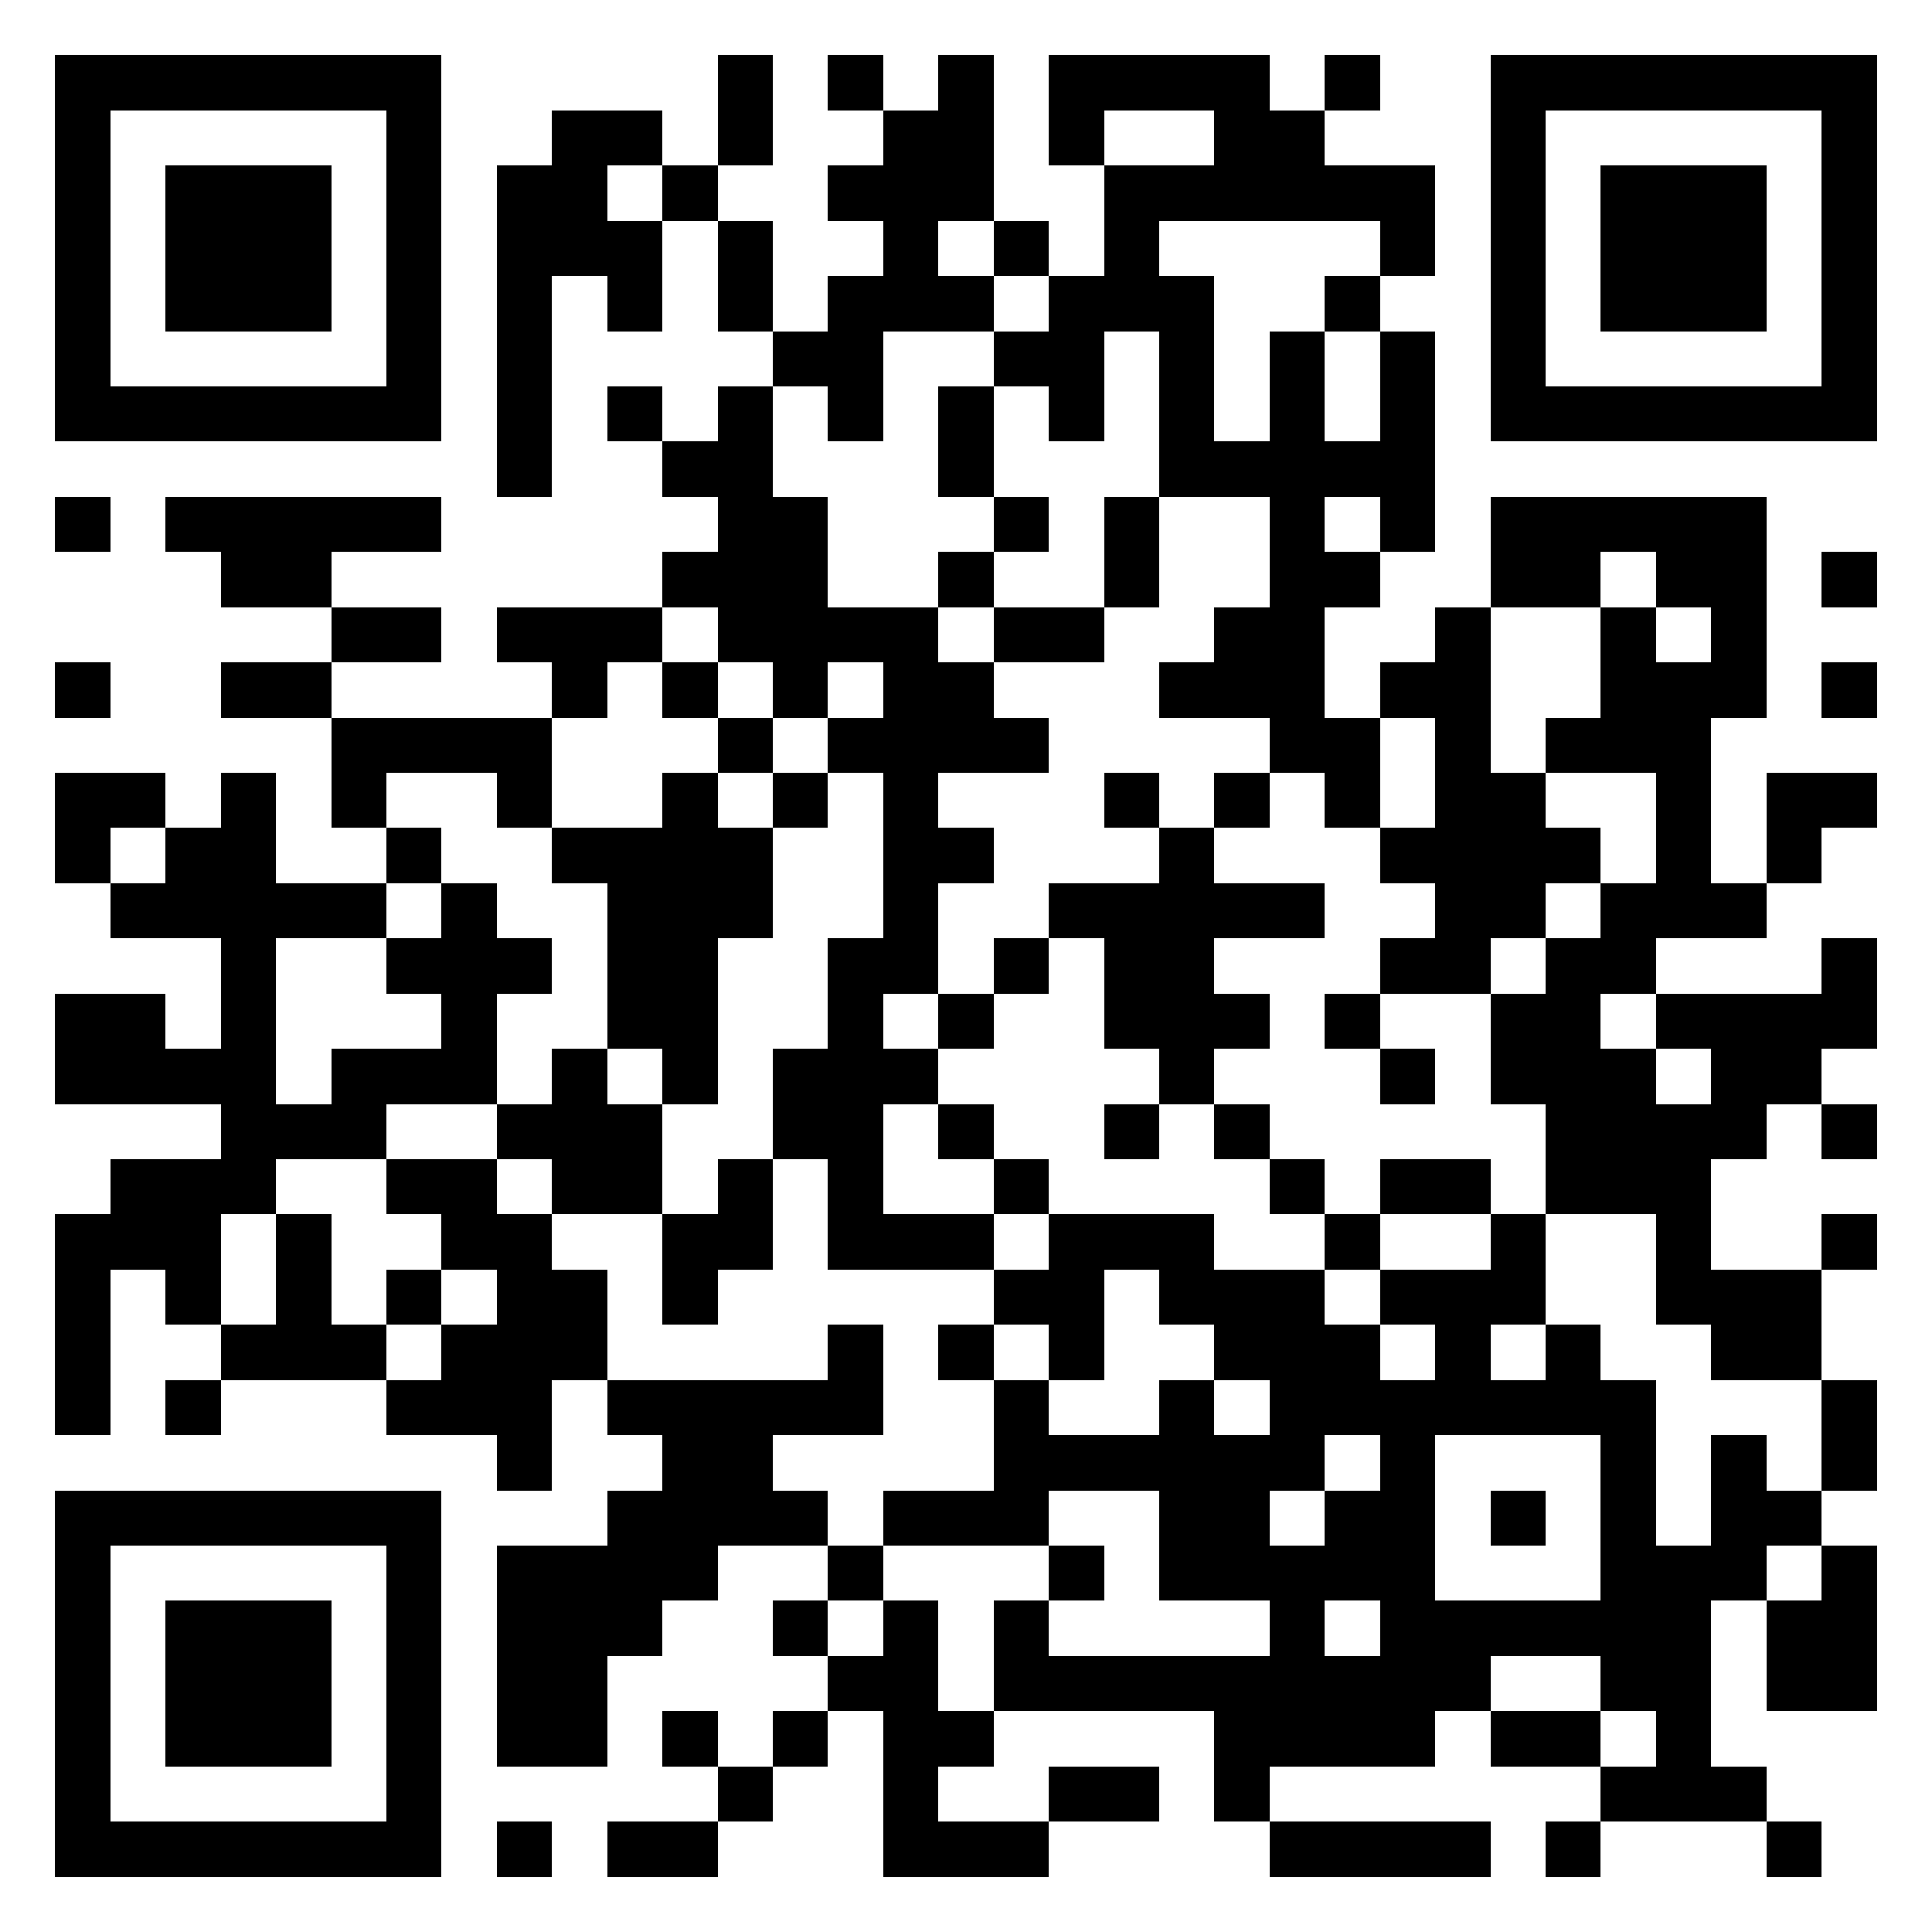
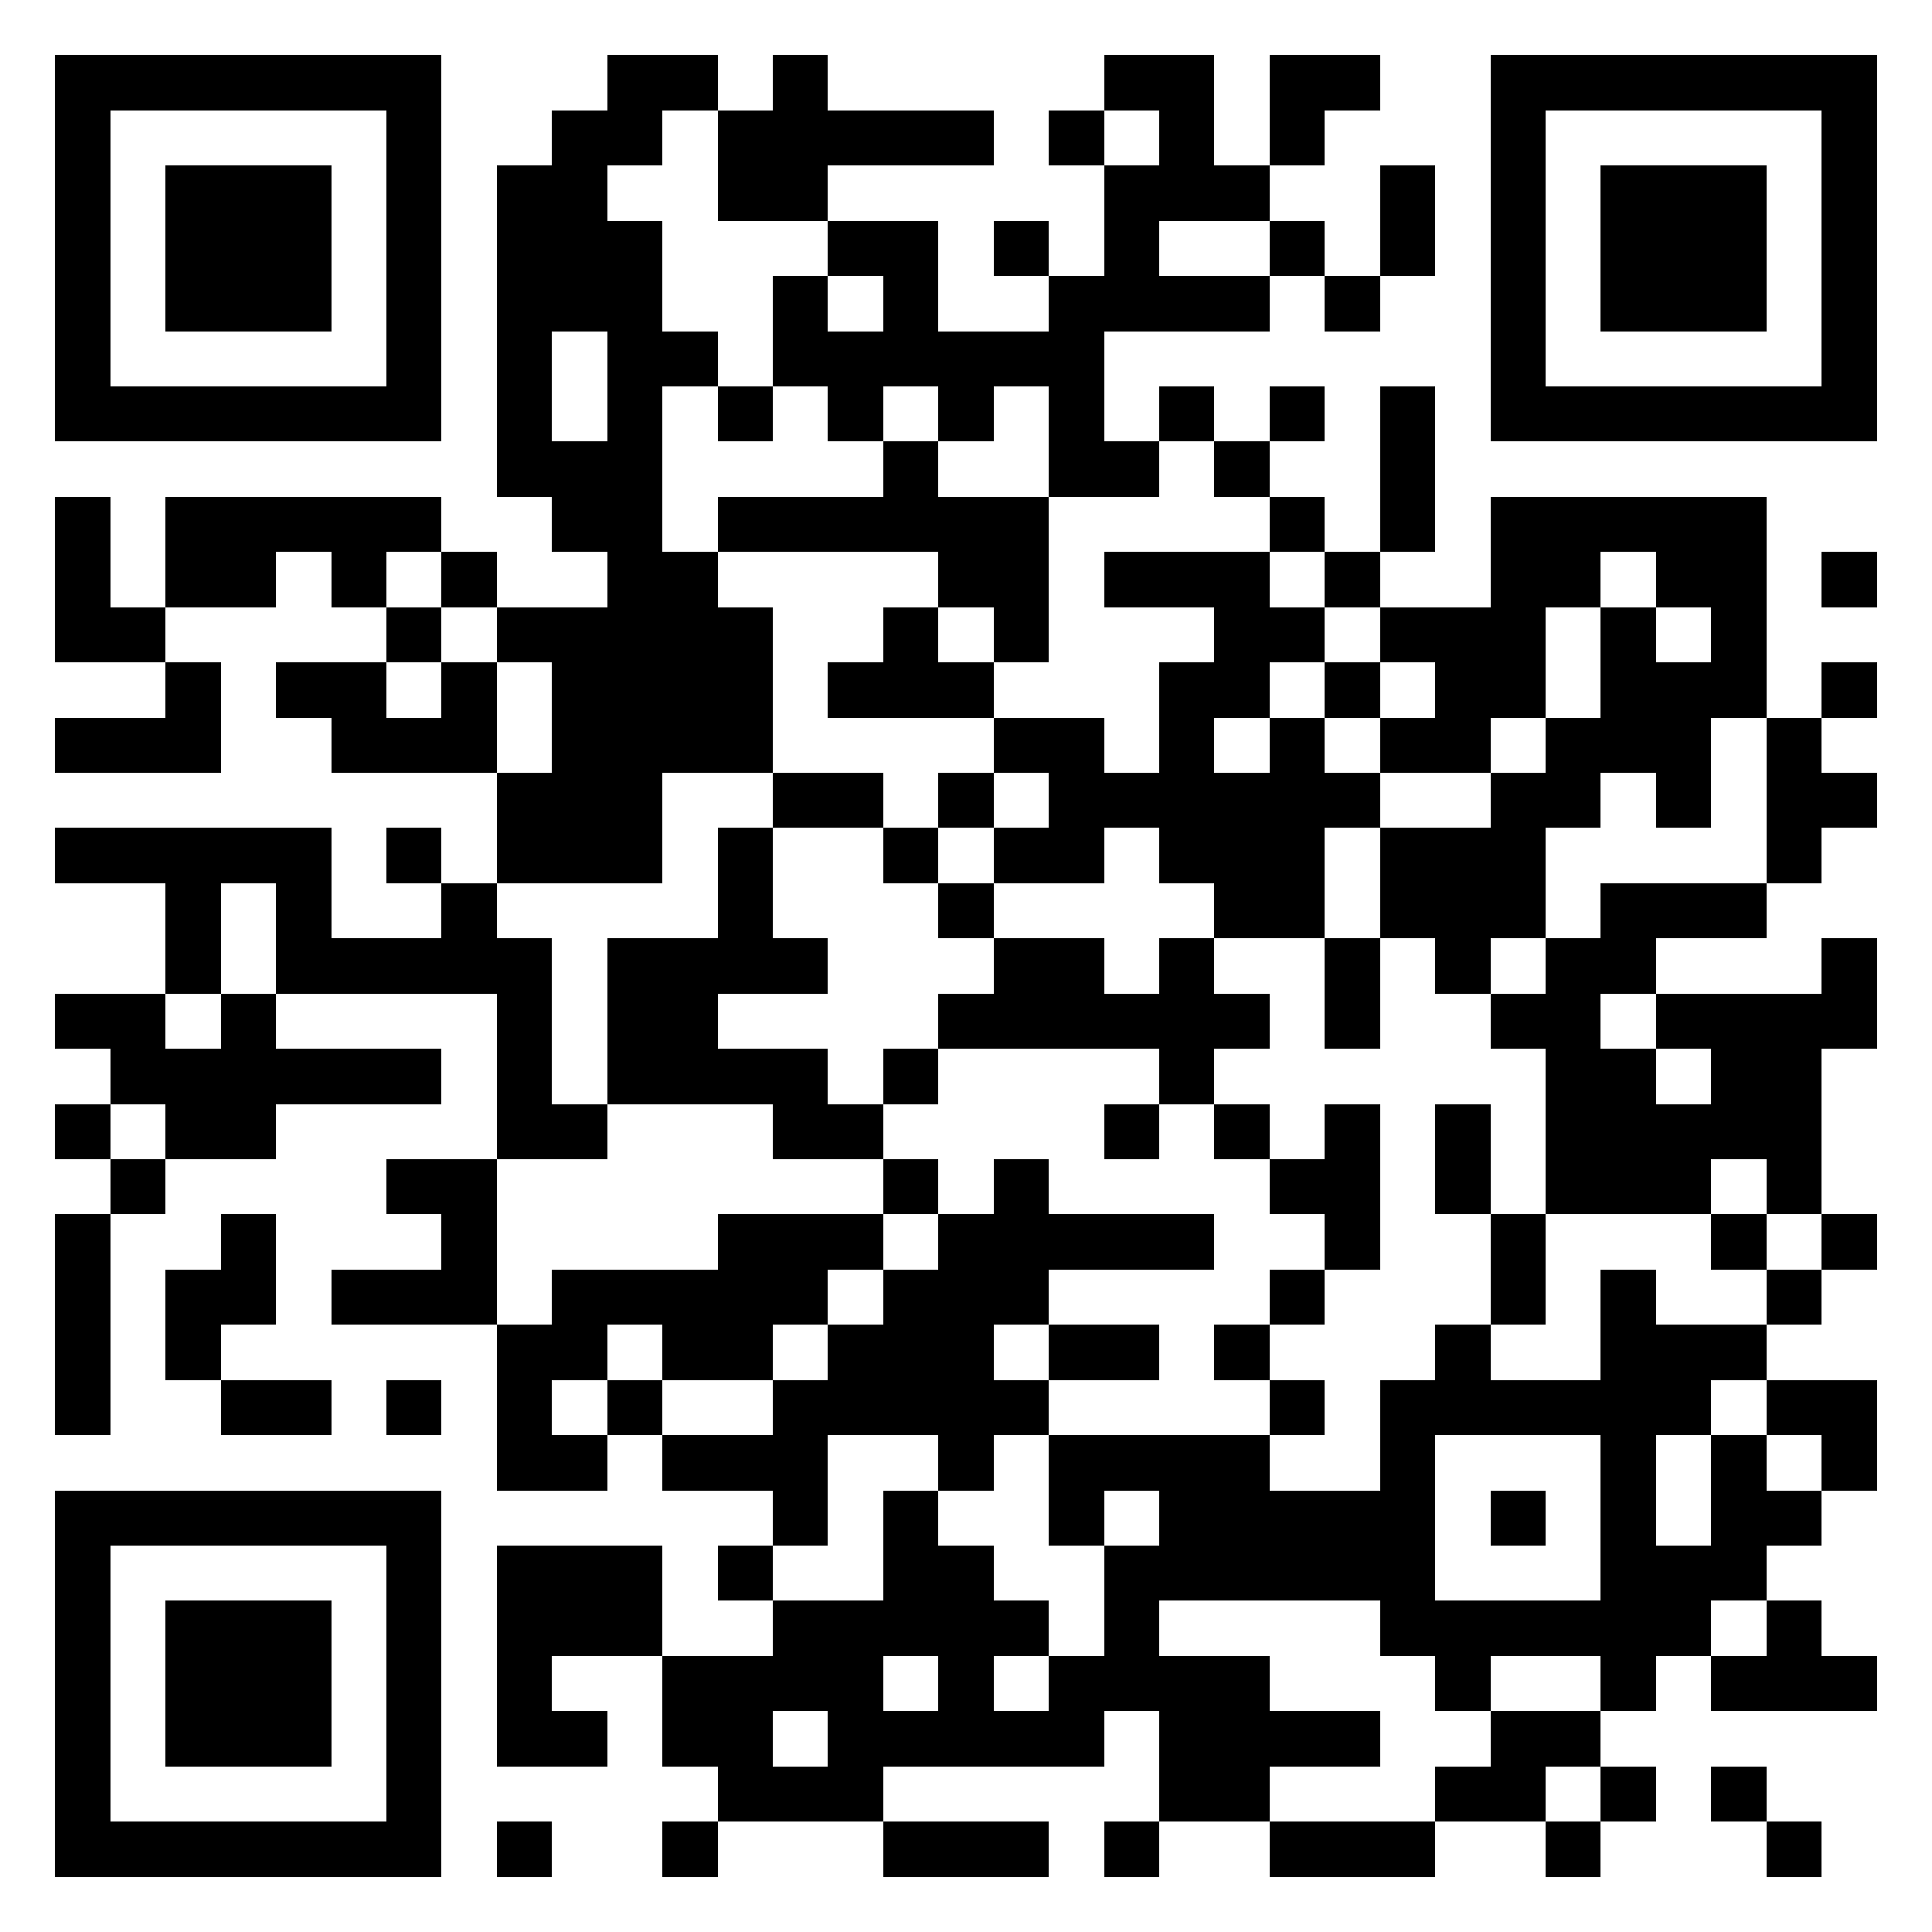
<svg xmlns="http://www.w3.org/2000/svg" viewBox="0 0 35 35" shape-rendering="crispEdges">
  <path fill="#ffffff" d="M0 0h35v35H0z" />
-   <path stroke="#000000" d="M1 1.5h7m5 0h1m1 0h1m1 0h1m1 0h4m1 0h1m2 0h7M1 2.5h1m5 0h1m2 0h2m1 0h1m2 0h2m1 0h1m2 0h2m3 0h1m5 0h1M1 3.5h1m1 0h3m1 0h1m1 0h2m1 0h1m2 0h3m2 0h6m1 0h1m1 0h3m1 0h1M1 4.5h1m1 0h3m1 0h1m1 0h3m1 0h1m2 0h1m1 0h1m1 0h1m4 0h1m1 0h1m1 0h3m1 0h1M1 5.5h1m1 0h3m1 0h1m1 0h1m1 0h1m1 0h1m1 0h3m1 0h3m2 0h1m2 0h1m1 0h3m1 0h1M1 6.5h1m5 0h1m1 0h1m4 0h2m2 0h2m1 0h1m1 0h1m1 0h1m1 0h1m5 0h1M1 7.5h7m1 0h1m1 0h1m1 0h1m1 0h1m1 0h1m1 0h1m1 0h1m1 0h1m1 0h1m1 0h7M9 8.5h1m2 0h2m3 0h1m3 0h5M1 9.5h1m1 0h5m5 0h2m3 0h1m1 0h1m2 0h1m1 0h1m1 0h5M4 10.5h2m6 0h3m2 0h1m2 0h1m2 0h2m2 0h2m1 0h2m1 0h1M6 11.5h2m1 0h3m1 0h4m1 0h2m2 0h2m2 0h1m2 0h1m1 0h1M1 12.5h1m2 0h2m4 0h1m1 0h1m1 0h1m1 0h2m3 0h3m1 0h2m2 0h3m1 0h1M6 13.5h4m3 0h1m1 0h4m4 0h2m1 0h1m1 0h3M1 14.5h2m1 0h1m1 0h1m2 0h1m2 0h1m1 0h1m1 0h1m3 0h1m1 0h1m1 0h1m1 0h2m2 0h1m1 0h2M1 15.5h1m1 0h2m2 0h1m2 0h4m2 0h2m3 0h1m3 0h4m1 0h1m1 0h1M2 16.5h5m1 0h1m2 0h3m2 0h1m2 0h5m2 0h2m1 0h3M4 17.5h1m2 0h3m1 0h2m2 0h2m1 0h1m1 0h2m3 0h2m1 0h2m3 0h1M1 18.5h2m1 0h1m3 0h1m2 0h2m2 0h1m1 0h1m2 0h3m1 0h1m2 0h2m1 0h4M1 19.5h4m1 0h3m1 0h1m1 0h1m1 0h3m4 0h1m3 0h1m1 0h3m1 0h2M4 20.5h3m2 0h3m2 0h2m1 0h1m2 0h1m1 0h1m5 0h4m1 0h1M2 21.5h3m2 0h2m1 0h2m1 0h1m1 0h1m2 0h1m4 0h1m1 0h2m1 0h3M1 22.5h3m1 0h1m2 0h2m2 0h2m1 0h3m1 0h3m2 0h1m2 0h1m2 0h1m2 0h1M1 23.5h1m1 0h1m1 0h1m1 0h1m1 0h2m1 0h1m5 0h2m1 0h3m1 0h3m2 0h3M1 24.5h1m2 0h3m1 0h3m4 0h1m1 0h1m1 0h1m2 0h3m1 0h1m1 0h1m2 0h2M1 25.5h1m1 0h1m3 0h3m1 0h5m2 0h1m2 0h1m1 0h7m3 0h1M9 26.5h1m2 0h2m4 0h6m1 0h1m3 0h1m1 0h1m1 0h1M1 27.5h7m3 0h4m1 0h3m2 0h2m1 0h2m1 0h1m1 0h1m1 0h2M1 28.5h1m5 0h1m1 0h4m2 0h1m3 0h1m1 0h5m3 0h3m1 0h1M1 29.5h1m1 0h3m1 0h1m1 0h3m2 0h1m1 0h1m1 0h1m4 0h1m1 0h6m1 0h2M1 30.5h1m1 0h3m1 0h1m1 0h2m4 0h2m1 0h9m2 0h2m1 0h2M1 31.5h1m1 0h3m1 0h1m1 0h2m1 0h1m1 0h1m1 0h2m4 0h4m1 0h2m1 0h1M1 32.5h1m5 0h1m5 0h1m2 0h1m2 0h2m1 0h1m6 0h3M1 33.5h7m1 0h1m1 0h2m3 0h3m4 0h4m1 0h1m3 0h1" />
+   <path stroke="#000000" d="M1 1.5h7m3 0h2m1 0h1m5 0h2m1 0h2m2 0h7M1 2.5h1m5 0h1m2 0h2m1 0h5m1 0h1m1 0h1m1 0h1m3 0h1m5 0h1M1 3.5h1m1 0h3m1 0h1m1 0h2m2 0h2m5 0h3m2 0h1m1 0h1m1 0h3m1 0h1M1 4.5h1m1 0h3m1 0h1m1 0h3m3 0h2m1 0h1m1 0h1m2 0h1m1 0h1m1 0h1m1 0h3m1 0h1M1 5.5h1m1 0h3m1 0h1m1 0h3m2 0h1m1 0h1m2 0h4m1 0h1m2 0h1m1 0h3m1 0h1M1 6.5h1m5 0h1m1 0h1m1 0h2m1 0h6m7 0h1m5 0h1M1 7.5h7m1 0h1m1 0h1m1 0h1m1 0h1m1 0h1m1 0h1m1 0h1m1 0h1m1 0h1m1 0h7M9 8.5h3m4 0h1m2 0h2m1 0h1m2 0h1M1 9.5h1m1 0h5m2 0h2m1 0h6m4 0h1m1 0h1m1 0h5M1 10.5h1m1 0h2m1 0h1m1 0h1m2 0h2m4 0h2m1 0h3m1 0h1m2 0h2m1 0h2m1 0h1M1 11.5h2m4 0h1m1 0h5m2 0h1m1 0h1m3 0h2m1 0h3m1 0h1m1 0h1M3 12.5h1m1 0h2m1 0h1m1 0h4m1 0h3m3 0h2m1 0h1m1 0h2m1 0h3m1 0h1M1 13.5h3m2 0h3m1 0h4m4 0h2m1 0h1m1 0h1m1 0h2m1 0h3m1 0h1M9 14.5h3m2 0h2m1 0h1m1 0h6m2 0h2m1 0h1m1 0h2M1 15.5h5m1 0h1m1 0h3m1 0h1m2 0h1m1 0h2m1 0h3m1 0h3m4 0h1M3 16.5h1m1 0h1m2 0h1m4 0h1m3 0h1m4 0h2m1 0h3m1 0h3M3 17.5h1m1 0h5m1 0h4m3 0h2m1 0h1m2 0h1m1 0h1m1 0h2m3 0h1M1 18.5h2m1 0h1m4 0h1m1 0h2m4 0h6m1 0h1m2 0h2m1 0h4M2 19.5h6m1 0h1m1 0h4m1 0h1m4 0h1m6 0h2m1 0h2M1 20.5h1m1 0h2m4 0h2m3 0h2m4 0h1m1 0h1m1 0h1m1 0h1m1 0h5M2 21.5h1m4 0h2m7 0h1m1 0h1m4 0h2m1 0h1m1 0h3m1 0h1M1 22.5h1m2 0h1m3 0h1m4 0h3m1 0h5m2 0h1m2 0h1m3 0h1m1 0h1M1 23.5h1m1 0h2m1 0h3m1 0h5m1 0h3m4 0h1m3 0h1m1 0h1m2 0h1M1 24.5h1m1 0h1m5 0h2m1 0h2m1 0h3m1 0h2m1 0h1m3 0h1m2 0h3M1 25.5h1m2 0h2m1 0h1m1 0h1m1 0h1m2 0h5m4 0h1m1 0h6m1 0h2M9 26.5h2m1 0h3m2 0h1m1 0h4m2 0h1m3 0h1m1 0h1m1 0h1M1 27.5h7m6 0h1m1 0h1m2 0h1m1 0h5m1 0h1m1 0h1m1 0h2M1 28.5h1m5 0h1m1 0h3m1 0h1m2 0h2m2 0h6m3 0h3M1 29.5h1m1 0h3m1 0h1m1 0h3m2 0h5m1 0h1m4 0h6m1 0h1M1 30.5h1m1 0h3m1 0h1m1 0h1m2 0h4m1 0h1m1 0h4m3 0h1m2 0h1m1 0h3M1 31.5h1m1 0h3m1 0h1m1 0h2m1 0h2m1 0h5m1 0h4m2 0h2M1 32.5h1m5 0h1m5 0h3m5 0h2m3 0h2m1 0h1m1 0h1M1 33.5h7m1 0h1m2 0h1m3 0h3m1 0h1m2 0h3m2 0h1m3 0h1" />
</svg>
